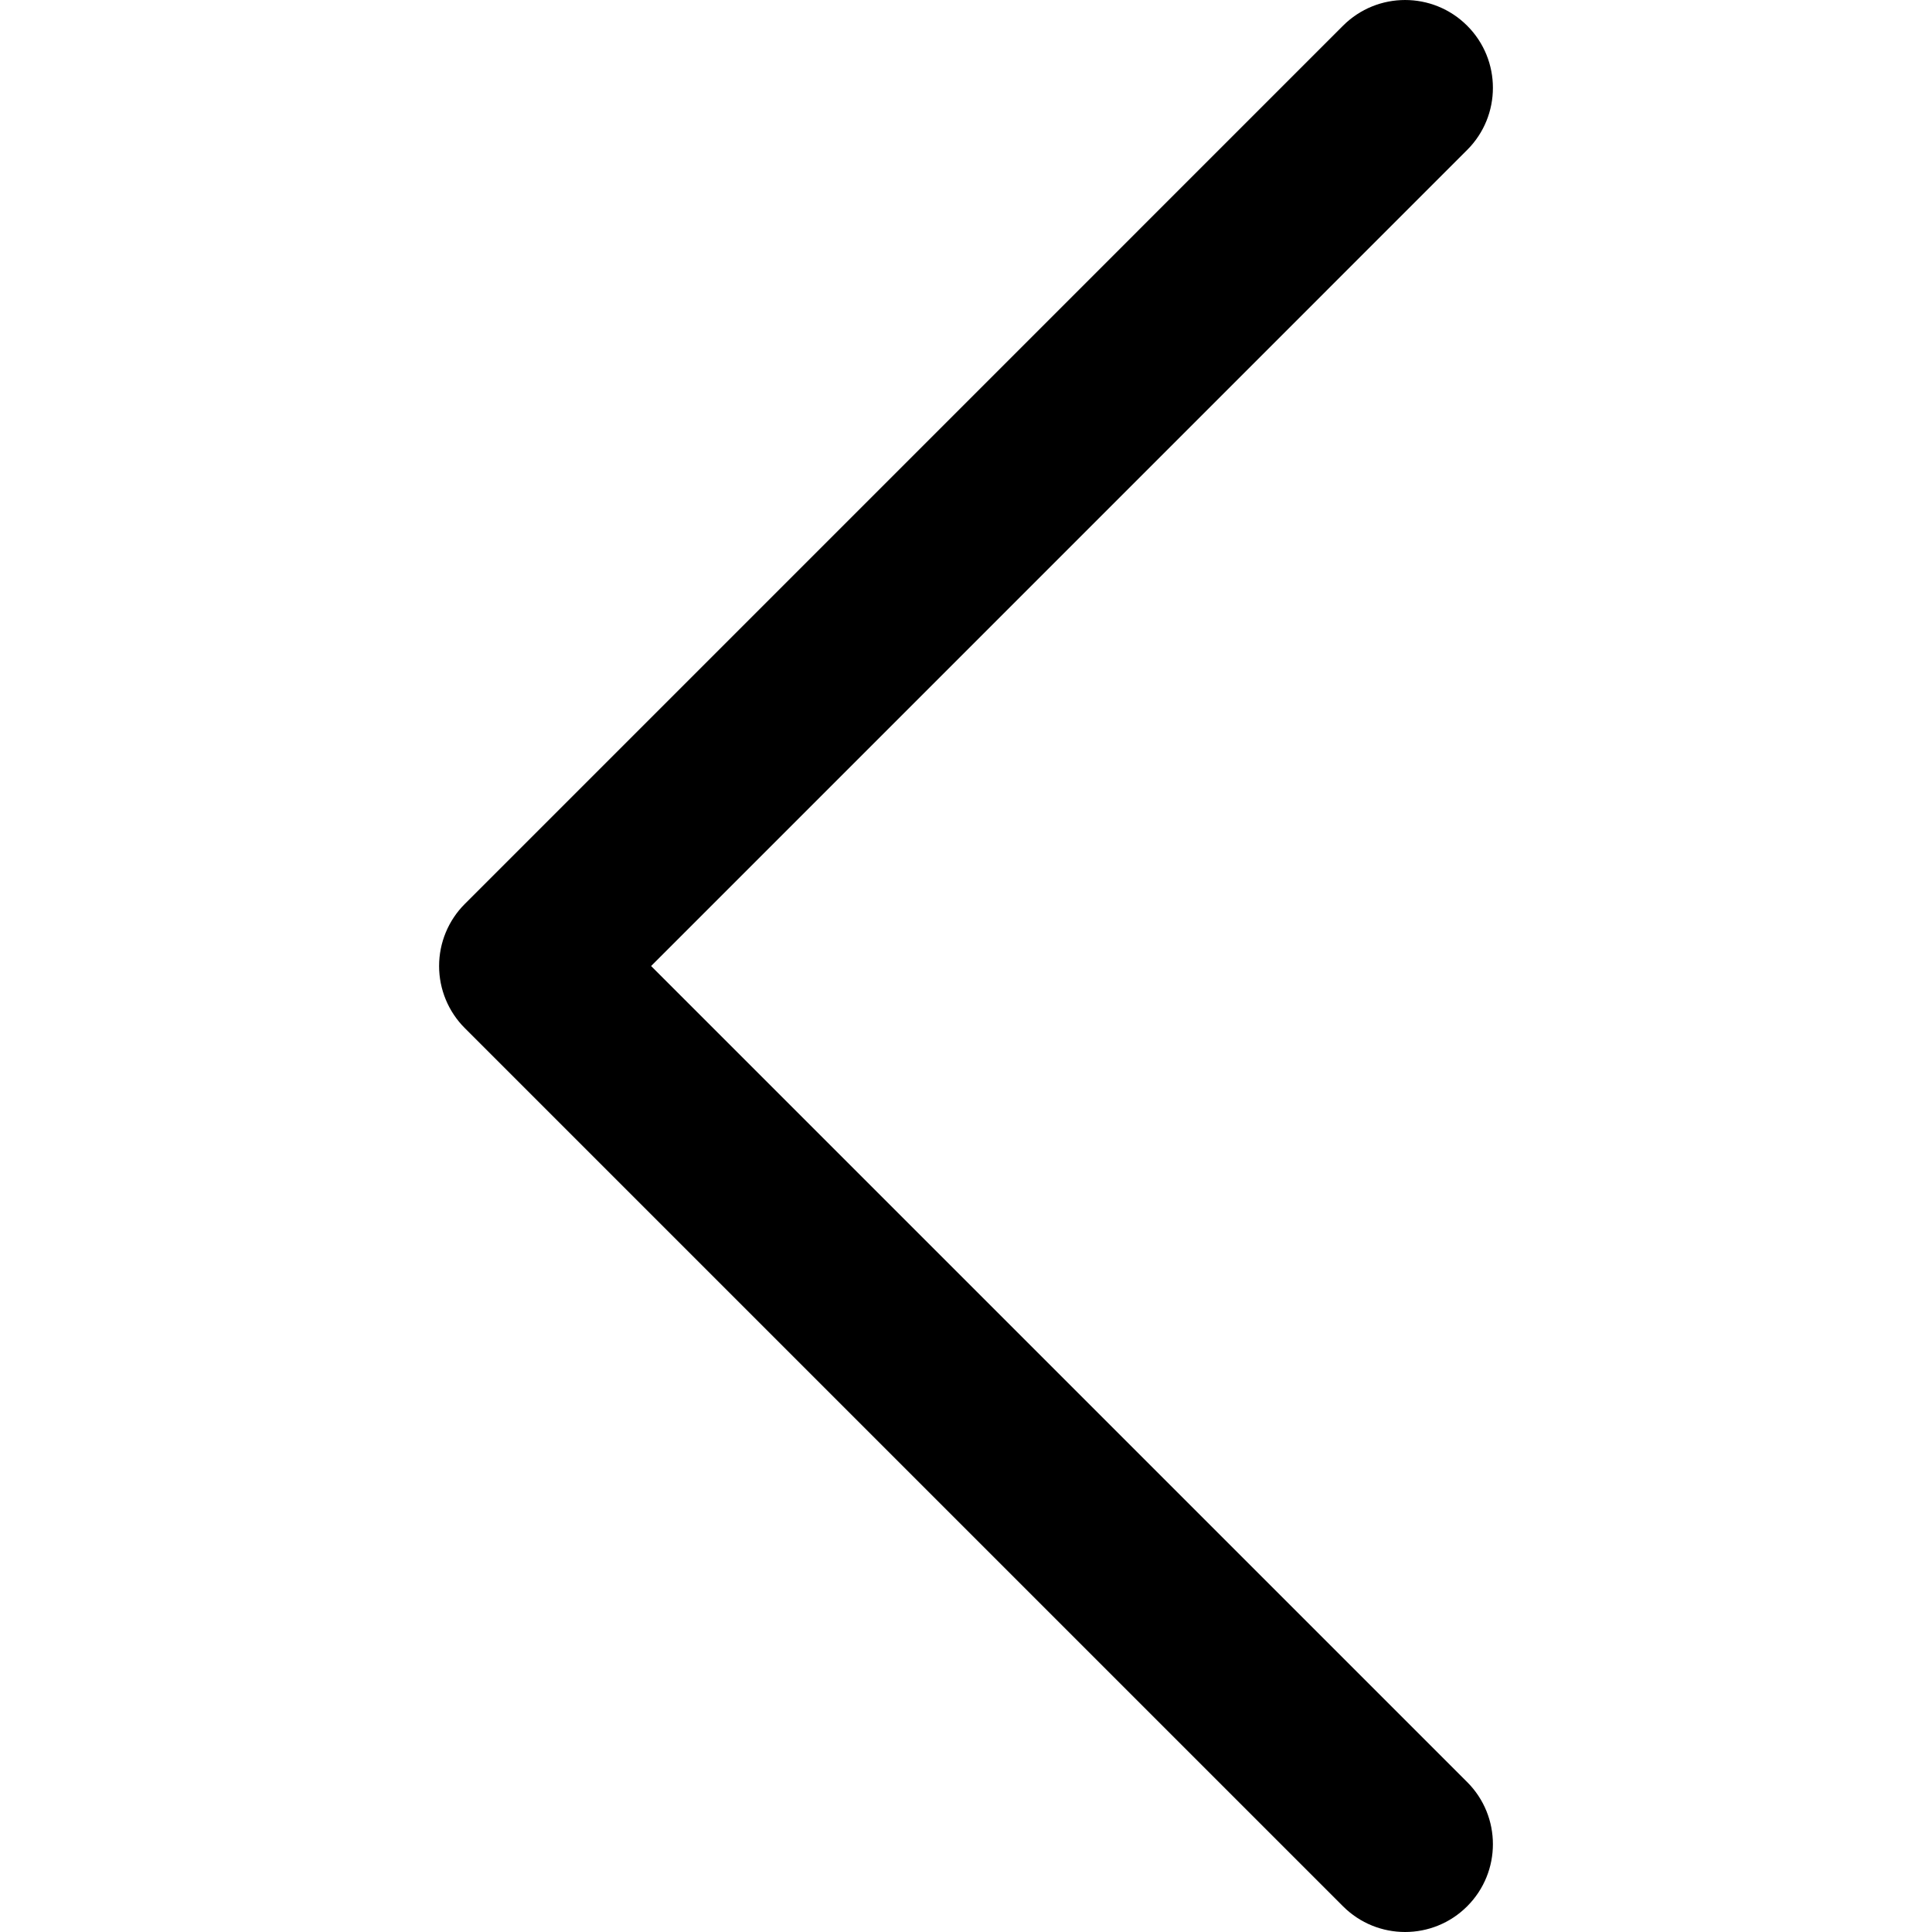
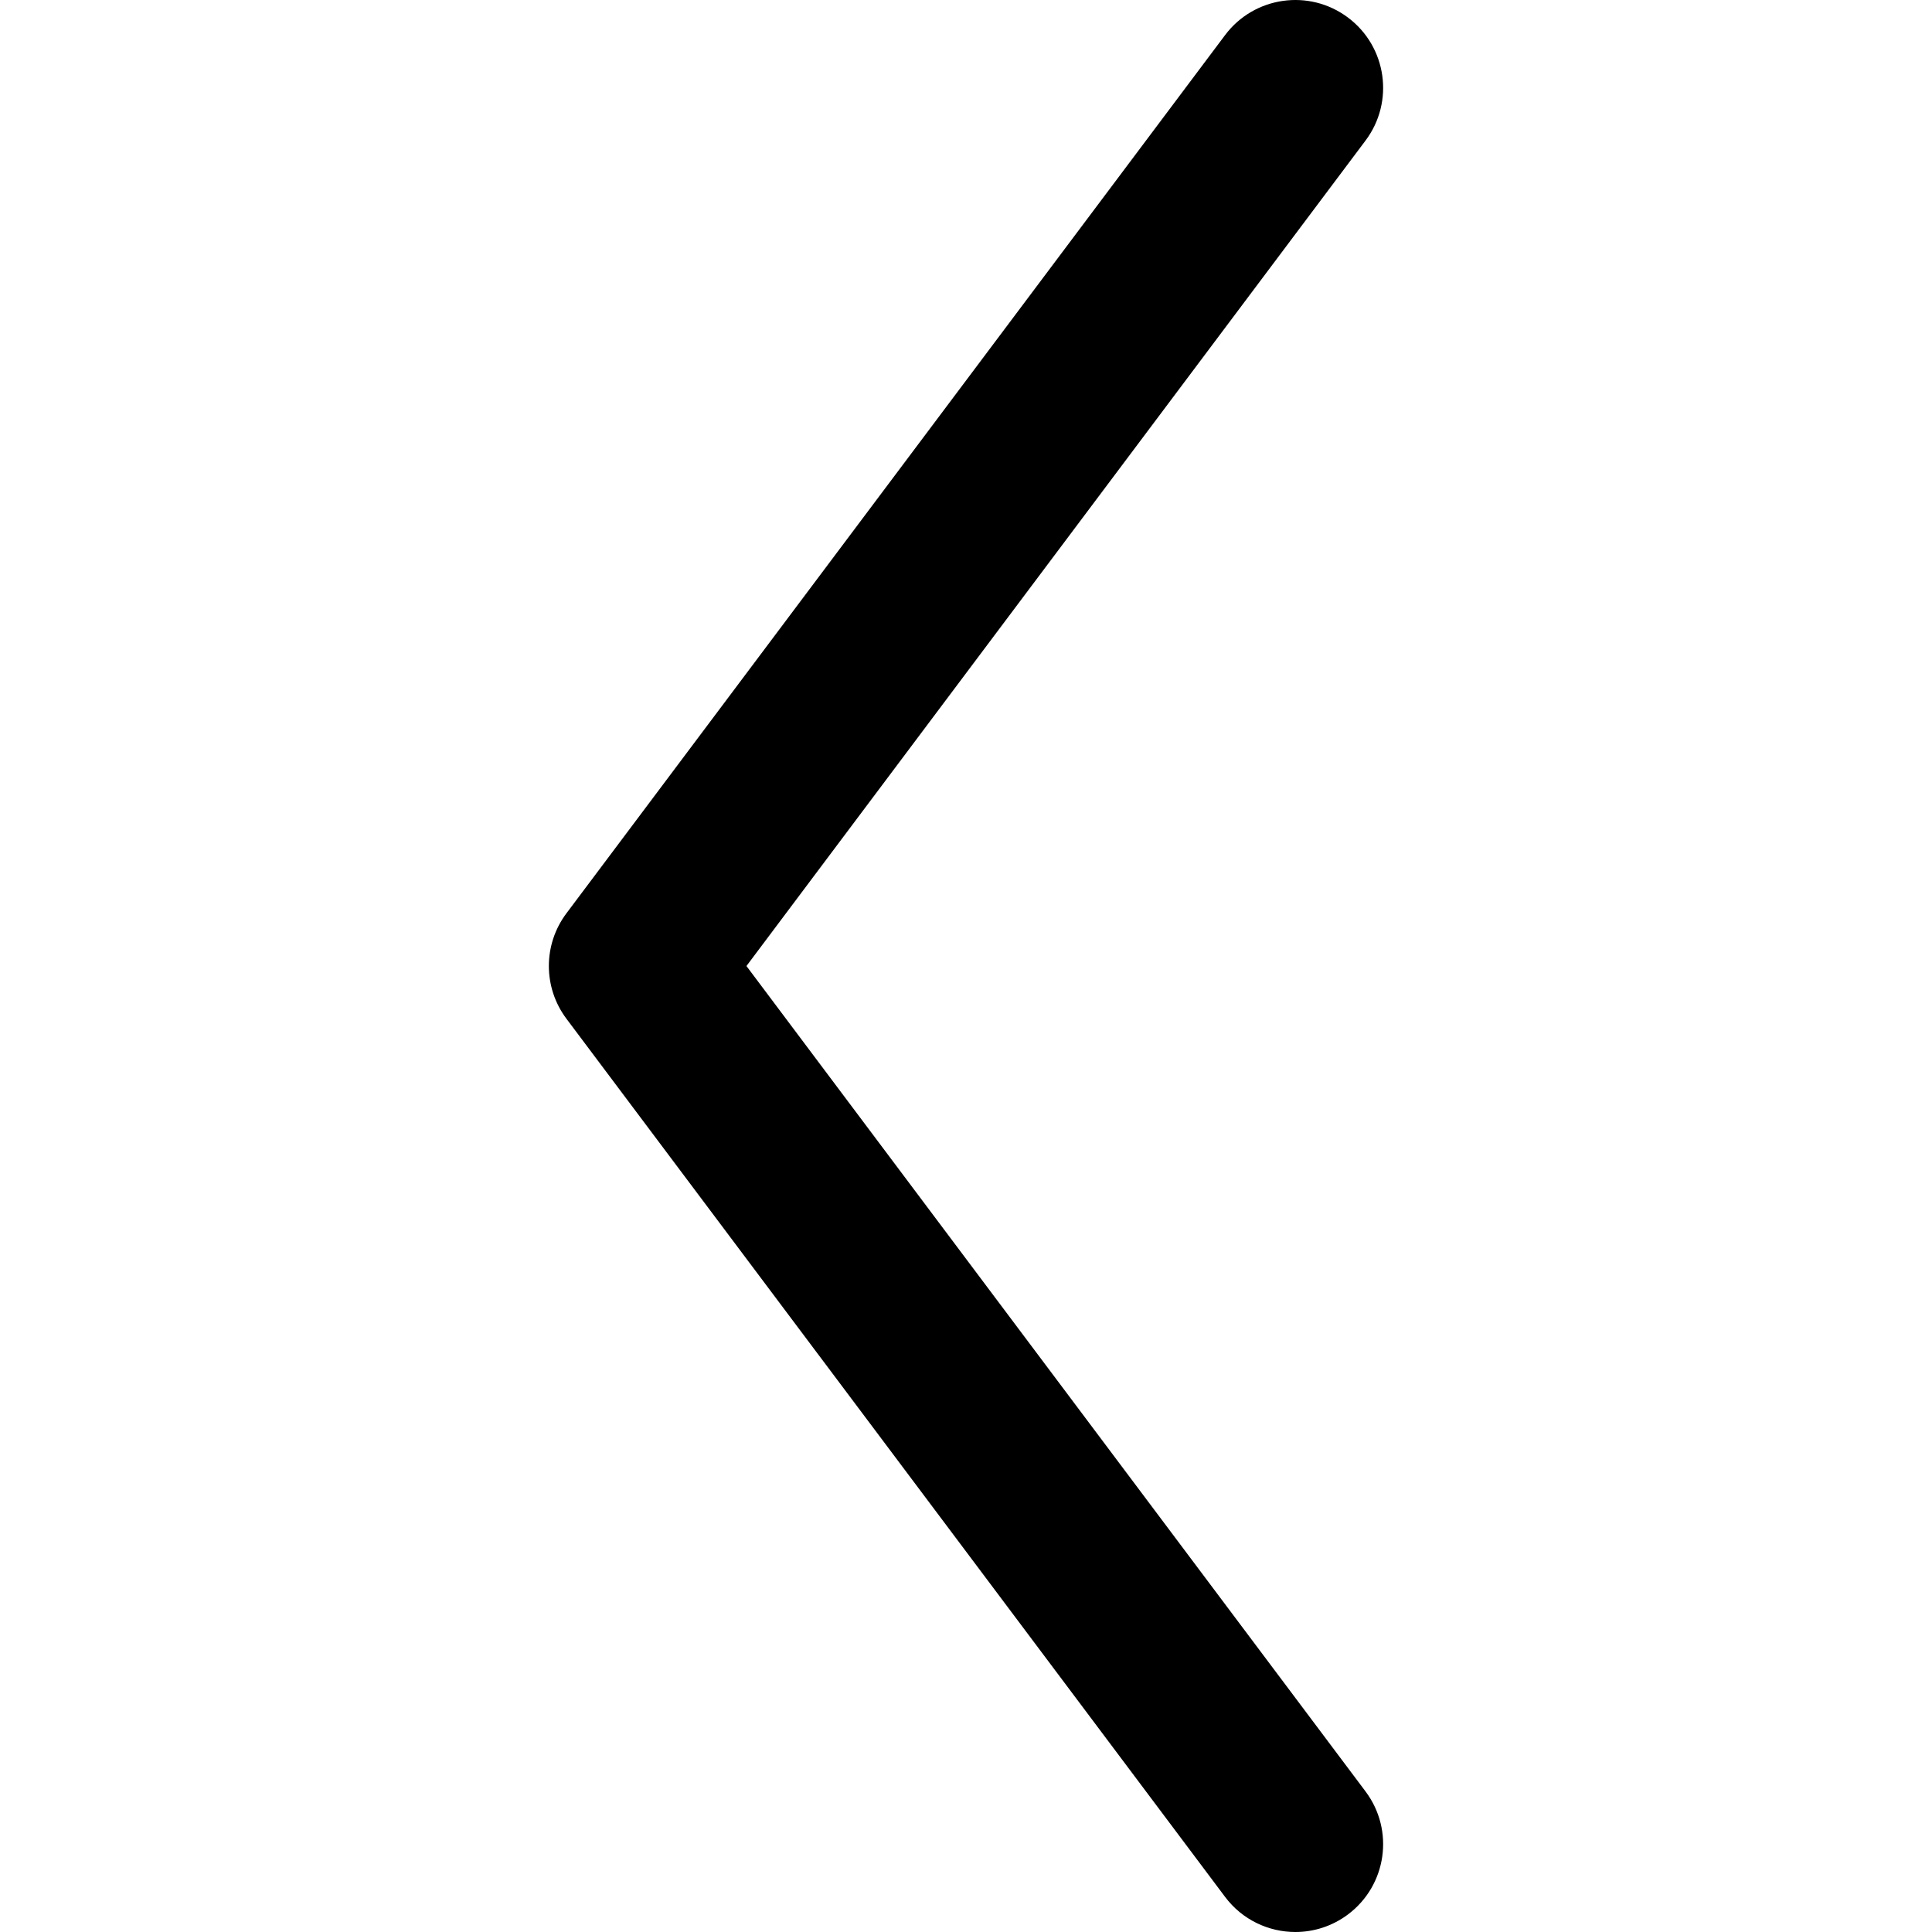
- <svg xmlns="http://www.w3.org/2000/svg" version="1.1" id="Layer_1" x="0px" y="0px" viewBox="0 0 330 330" style="enable-background:new 0 0 330 330;" xml:space="preserve">
-   <path id="XMLID_92_" d="M111.213,165.004L250.607,25.607c5.858-5.858,5.858-15.355,0-21.213c-5.858-5.858-15.355-5.858-21.213,0.001  l-150,150.004C76.58,157.211,75,161.026,75,165.004c0,3.979,1.581,7.794,4.394,10.607l150,149.996  C232.322,328.536,236.161,330,240,330s7.678-1.464,10.607-4.394c5.858-5.858,5.858-15.355,0-21.213L111.213,165.004z" />
+ <svg xmlns="http://www.w3.org/2000/svg" version="1.1" id="Layer_1" x="0px" y="0px" viewBox="0 0 330.002 330.002" style="enable-background:new 0 0 330.002 330.002;" xml:space="preserve">
+   <path id="XMLID_227_" d="M233.25,306.001L127.5,165.005L233.25,24.001c4.971-6.628,3.627-16.03-3-21c-6.627-4.971-16.03-3.626-21,3  L96.75,156.005c-4,5.333-4,12.667,0,18l112.5,149.996c2.947,3.93,7.451,6.001,12.012,6.001c3.131,0,6.29-0.978,8.988-3.001  C236.878,322.03,238.221,312.628,233.25,306.001z" />
  <g>
</g>
  <g>
</g>
  <g>
</g>
  <g>
</g>
  <g>
</g>
  <g>
</g>
  <g>
</g>
  <g>
</g>
  <g>
</g>
  <g>
</g>
  <g>
</g>
  <g>
</g>
  <g>
</g>
  <g>
</g>
  <g>
</g>
</svg>
